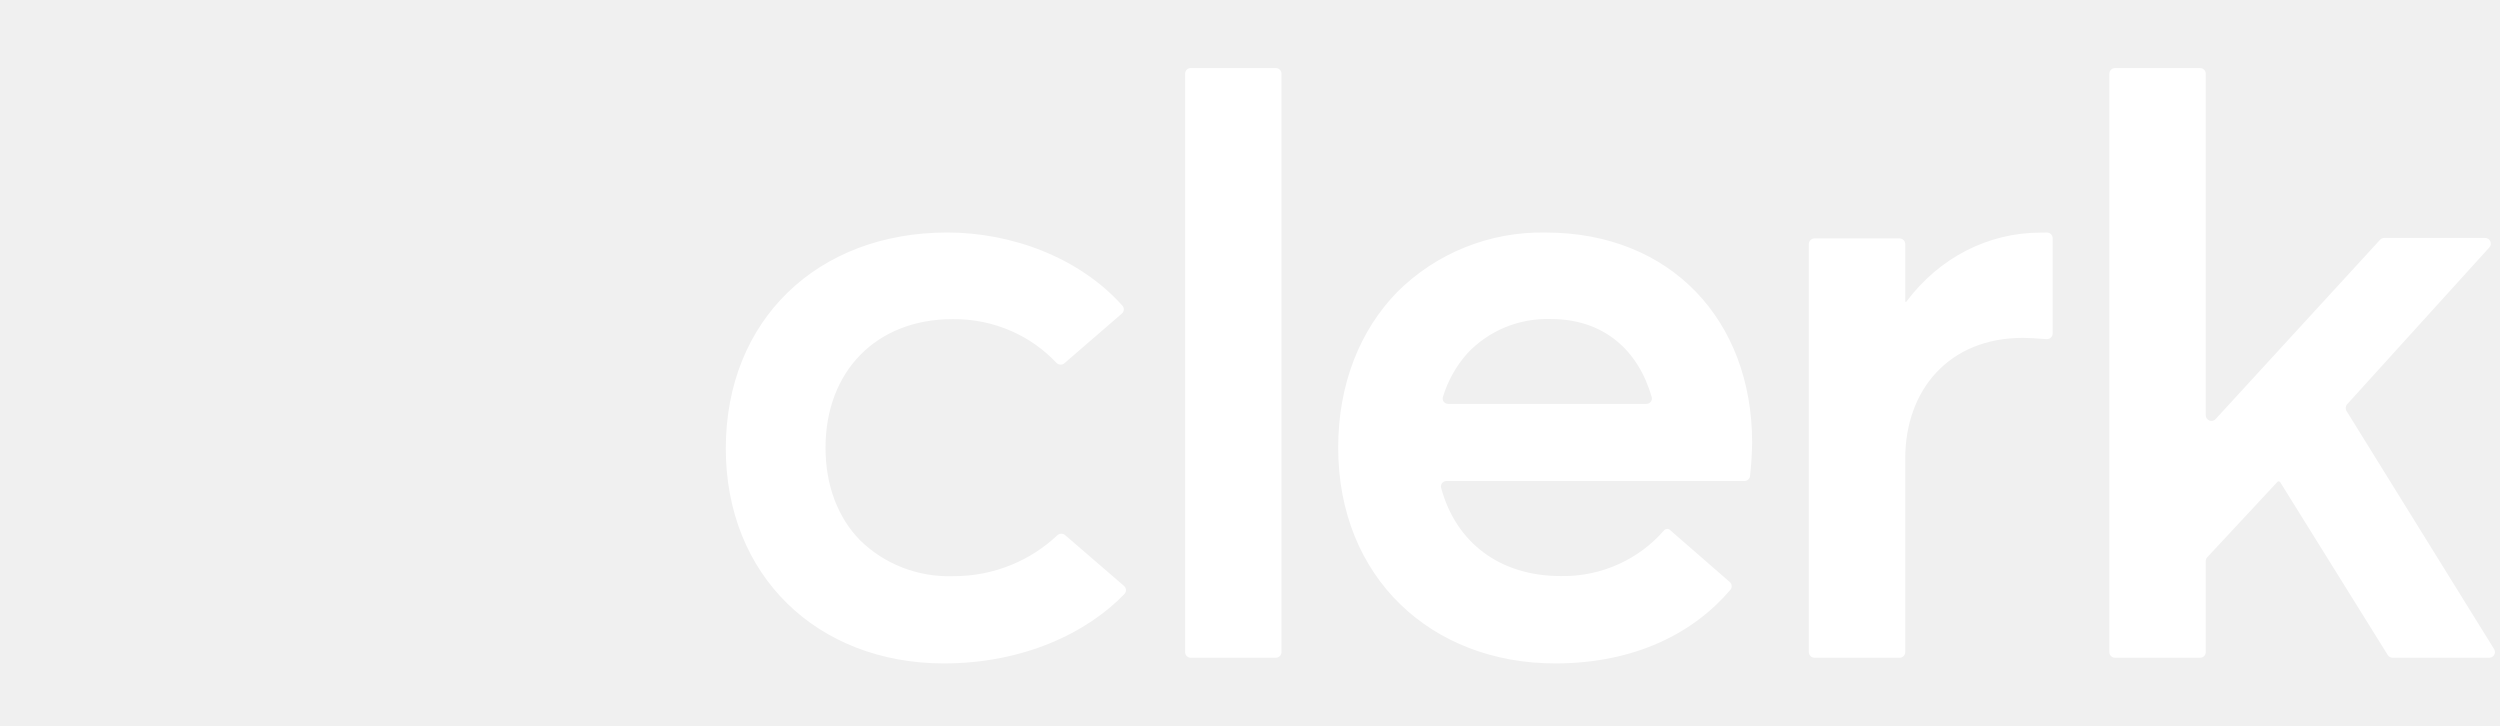
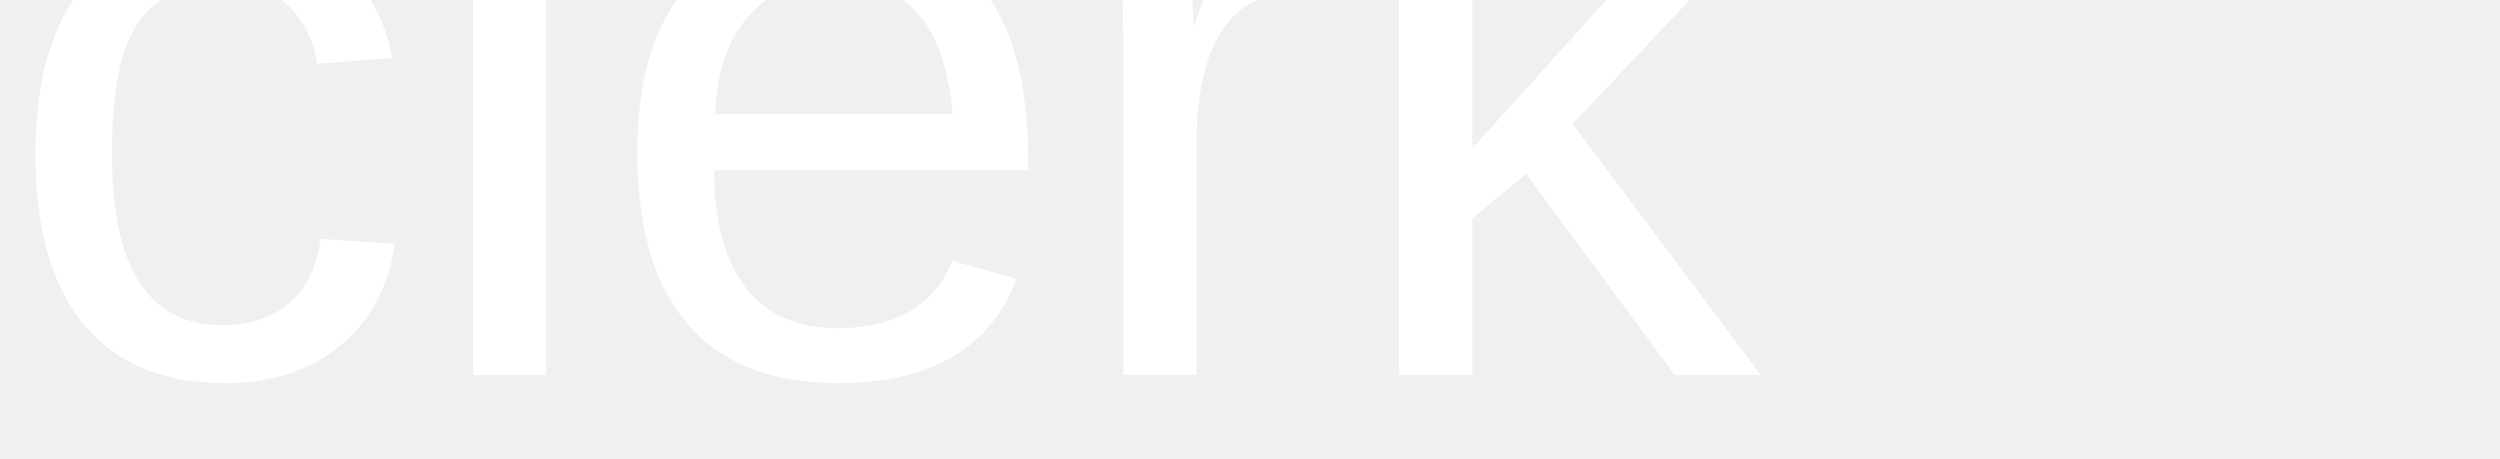
- <svg viewBox="0 0 62 18" fill="white" aria-hidden="true" class="h-[1.125rem] text-gray-950 dark:text-white">
-   <path fill-rule="evenodd" clip-rule="evenodd" d="M29.391 1.828C29.391 1.75 29.453 1.688 29.531 1.688H31.641C31.718 1.688 31.781 1.75 31.781 1.828V16.172C31.781 16.25 31.718 16.312 31.641 16.312H29.531C29.453 16.312 29.391 16.25 29.391 16.172V1.828ZM26.414 13.27C26.358 13.222 26.274 13.225 26.22 13.276C25.891 13.586 25.506 13.835 25.084 14.008C24.622 14.198 24.124 14.294 23.622 14.289C23.198 14.302 22.776 14.229 22.382 14.076C21.988 13.923 21.63 13.693 21.33 13.399C20.786 12.843 20.473 12.05 20.473 11.104C20.473 9.21 21.732 7.915 23.622 7.915C24.129 7.908 24.631 8.011 25.093 8.215C25.511 8.401 25.887 8.667 26.198 8.996C26.251 9.053 26.34 9.059 26.398 9.008L27.823 7.776C27.881 7.726 27.888 7.638 27.836 7.581C26.765 6.384 25.087 5.766 23.491 5.766C20.278 5.766 18 7.933 18 11.122C18 12.699 18.566 14.027 19.521 14.964C20.476 15.902 21.836 16.453 23.406 16.453C25.374 16.453 26.958 15.698 27.887 14.73C27.941 14.673 27.935 14.583 27.876 14.531L26.414 13.27ZM43.401 11.806C43.393 11.876 43.333 11.929 43.262 11.929H35.873C35.783 11.929 35.716 12.012 35.74 12.099C36.107 13.461 37.203 14.286 38.7 14.286C39.204 14.297 39.704 14.193 40.16 13.983C40.586 13.787 40.964 13.504 41.268 13.153C41.305 13.11 41.369 13.104 41.412 13.14L42.898 14.434C42.955 14.483 42.963 14.569 42.914 14.626C42.017 15.684 40.564 16.453 38.569 16.453C35.502 16.453 33.187 14.329 33.187 11.101C33.187 9.517 33.733 8.189 34.641 7.252C35.121 6.77 35.696 6.389 36.331 6.134C36.966 5.878 37.647 5.753 38.333 5.767C41.442 5.767 43.453 7.953 43.453 10.973C43.449 11.251 43.432 11.529 43.401 11.806ZM35.784 9.846C35.758 9.933 35.825 10.017 35.916 10.017H40.829C40.92 10.017 40.987 9.932 40.962 9.845C40.627 8.686 39.777 7.912 38.458 7.912C38.07 7.9 37.683 7.97 37.325 8.118C36.968 8.266 36.646 8.489 36.384 8.77C36.108 9.083 35.903 9.45 35.784 9.846ZM50.764 5.767C50.842 5.766 50.906 5.83 50.906 5.908V8.27C50.906 8.351 50.837 8.416 50.755 8.41C50.527 8.393 50.311 8.379 50.17 8.379C48.33 8.379 47.25 9.674 47.25 11.373V16.172C47.25 16.25 47.187 16.312 47.109 16.312H45C44.922 16.312 44.859 16.25 44.859 16.172V6.054C44.859 5.976 44.922 5.913 45 5.913H47.109C47.187 5.913 47.25 5.976 47.25 6.054V7.474C47.25 7.482 47.256 7.488 47.264 7.488C47.269 7.488 47.273 7.486 47.276 7.483C48.101 6.381 49.318 5.769 50.603 5.769L50.764 5.767ZM56.478 11.953C56.486 11.943 56.498 11.938 56.511 11.938C56.527 11.938 56.541 11.946 56.55 11.96L59.217 16.246C59.243 16.287 59.288 16.312 59.336 16.312L61.734 16.312C61.844 16.312 61.912 16.192 61.854 16.098L58.195 10.194C58.162 10.141 58.168 10.072 58.21 10.025L61.736 6.136C61.817 6.045 61.753 5.901 61.631 5.901H59.13C59.09 5.901 59.053 5.917 59.026 5.946L54.947 10.393C54.861 10.487 54.703 10.426 54.703 10.297V1.828C54.703 1.75 54.64 1.688 54.562 1.688H52.453C52.375 1.688 52.312 1.75 52.312 1.828V16.172C52.312 16.25 52.375 16.312 52.453 16.312L54.562 16.312C54.64 16.312 54.703 16.25 54.703 16.172V13.915C54.703 13.879 54.716 13.845 54.741 13.819L56.478 11.953Z" class="fill-current" />
+ <svg xmlns="http://www.w3.org/2000/svg" viewBox="0 0 120 22" height="22px" width="auto">
+   <text x="0" y="18" font-family="Arial, sans-serif" font-size="40" font-weight="medium" fill="white">clerk</text>
</svg>
